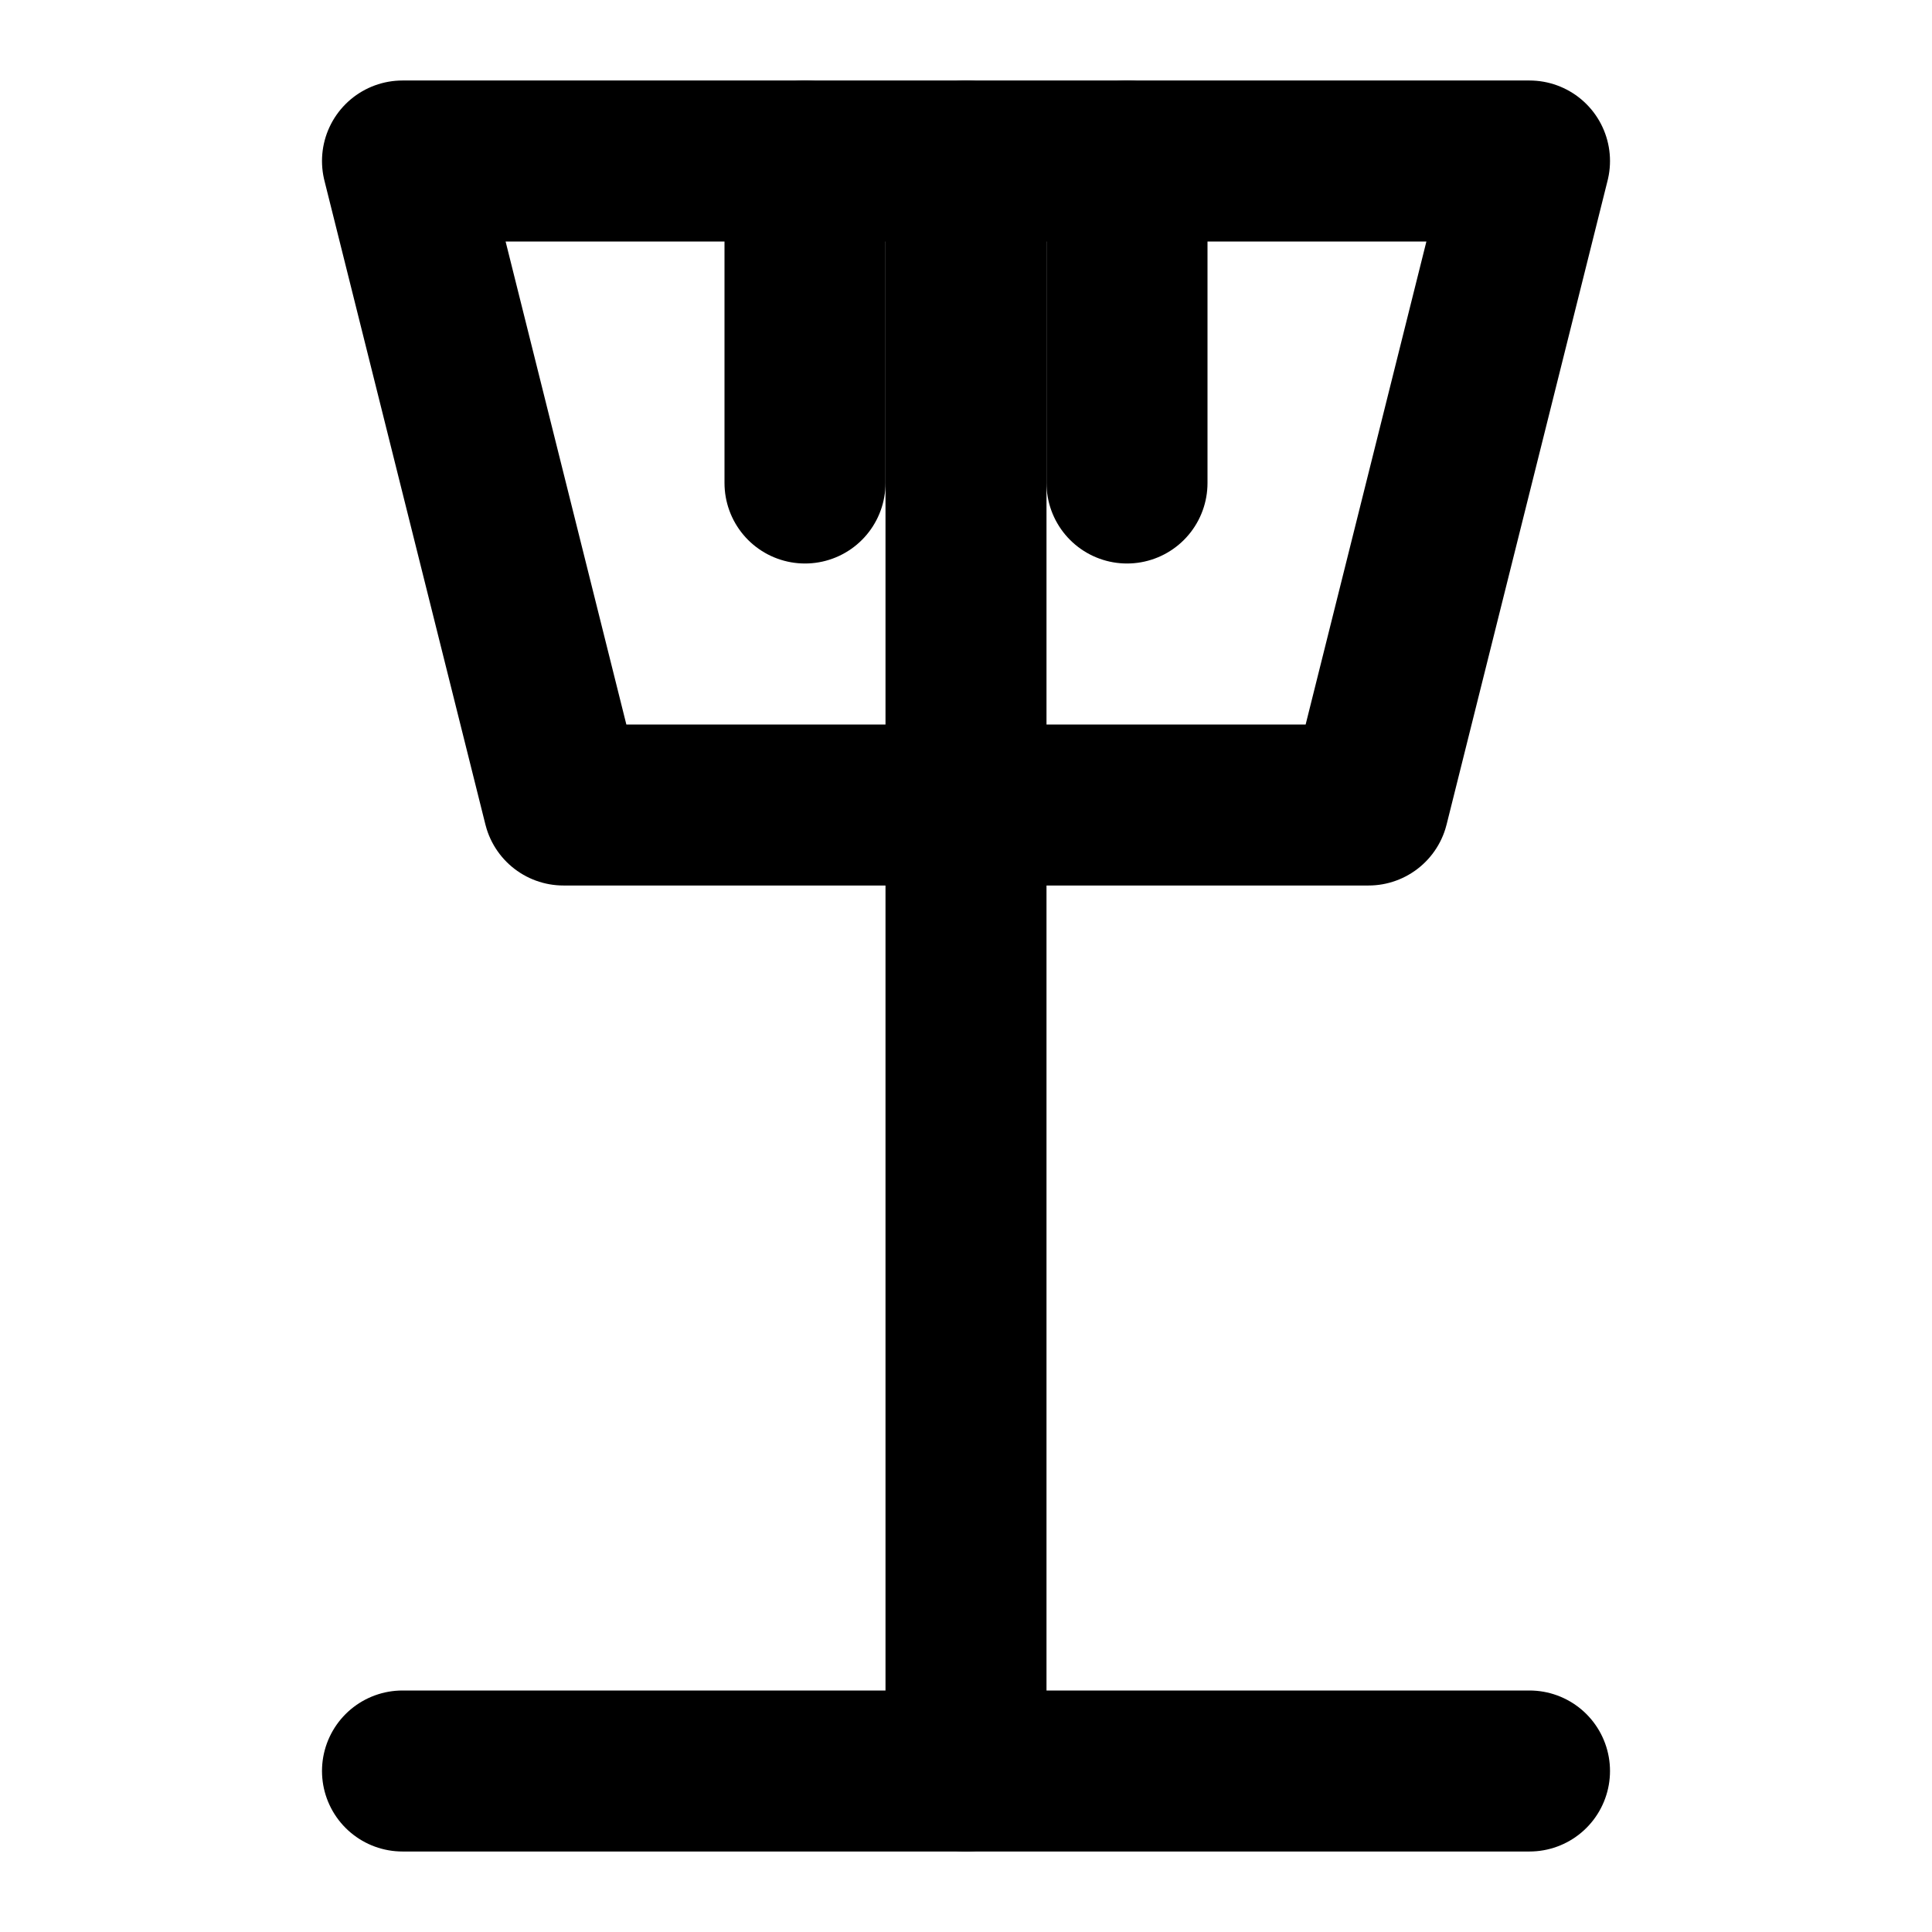
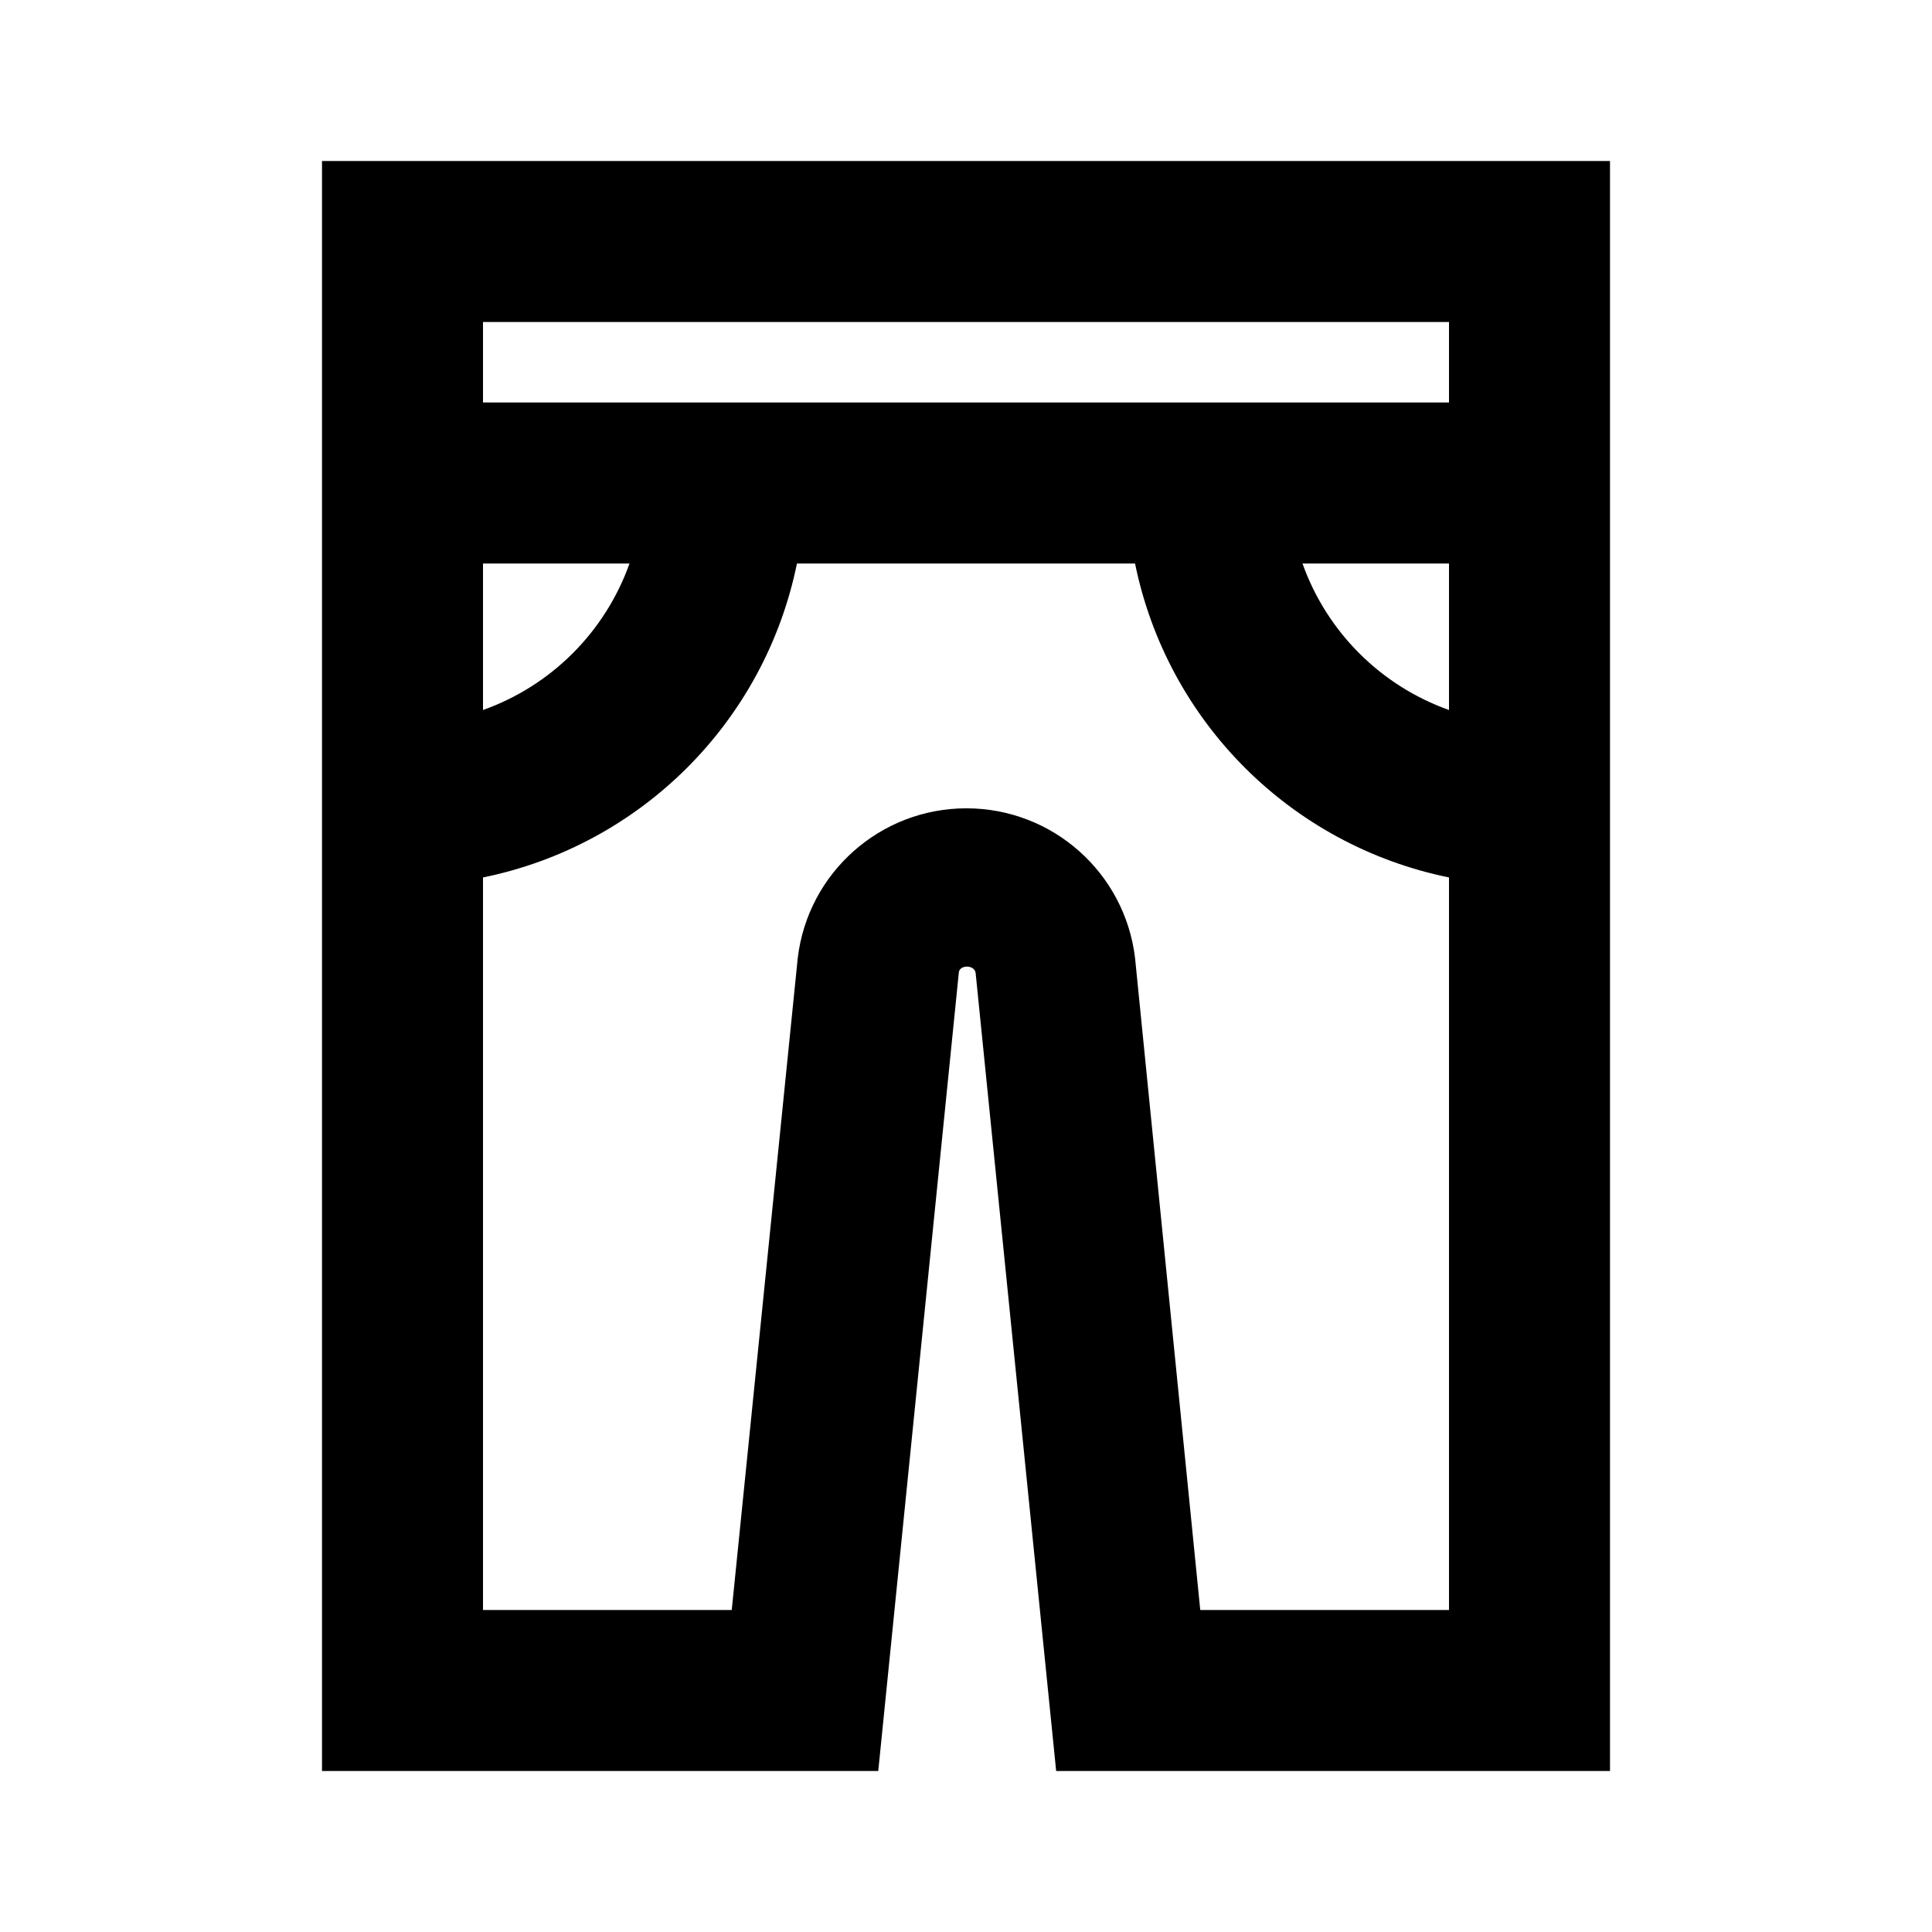
- <svg xmlns="http://www.w3.org/2000/svg" viewBox="0 0 24 24" fill="none" stroke="currentColor" stroke-width="2" stroke-linecap="round" stroke-linejoin="round">
-   <path d="M12 2v20" />
-   <path d="M5 22h14" />
-   <path d="M5 2h14l-2 8H7l-2-8z" />
-   <path d="M10 2v4" />
-   <path d="M14 2v4" />
+ <svg xmlns="http://www.w3.org/2000/svg" fill="#000000" width="800px" height="800px" viewBox="0 0 24 24">
+   <g data-name="Layer 2" id="Layer_2">
+     <path d="M4,22h6.91l1-9.91c0-.11.2-.11.21,0l1,9.91H20V2H4Zm10.91-2-.81-8.1a2.11,2.11,0,0,0-4.19,0L9.09,20H6V10.9A5,5,0,0,0,9.9,7h4.2A5,5,0,0,0,18,10.9V20ZM6,8.82V7H7.82A3,3,0,0,1,6,8.82Zm12,0A3,3,0,0,1,16.18,7H18ZM18,4V5H6V4Z" />
+   </g>
</svg>
